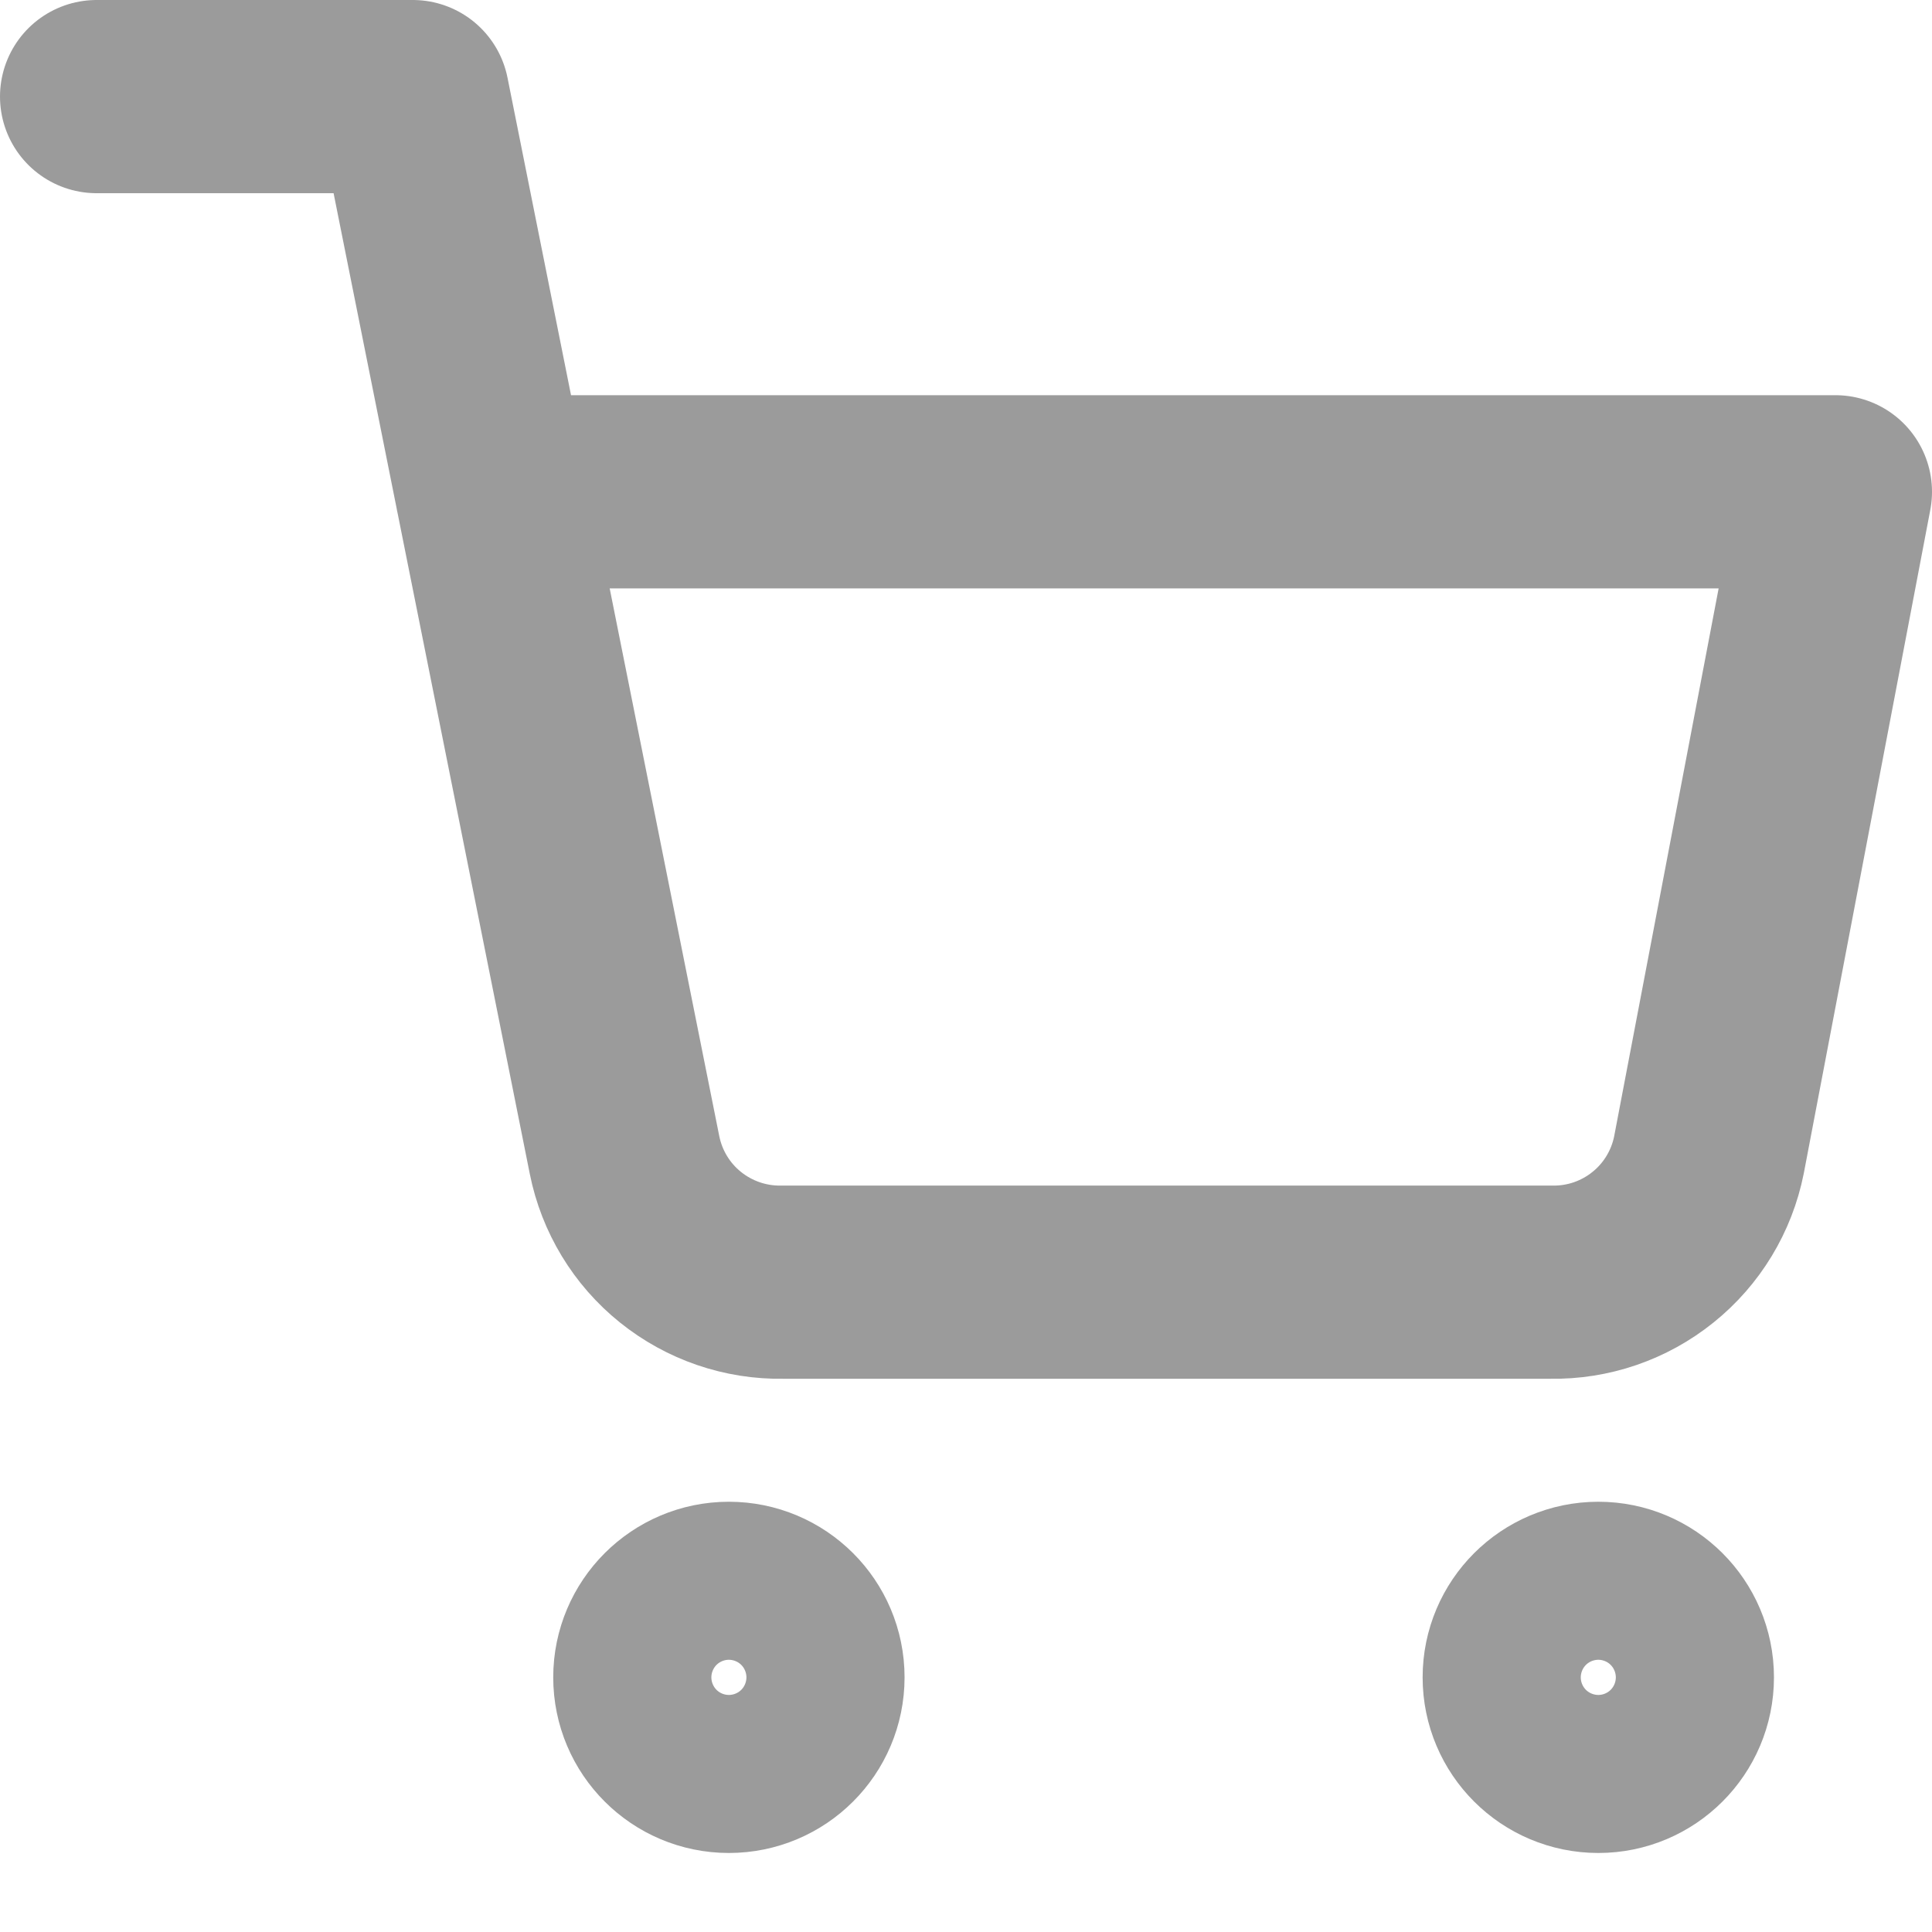
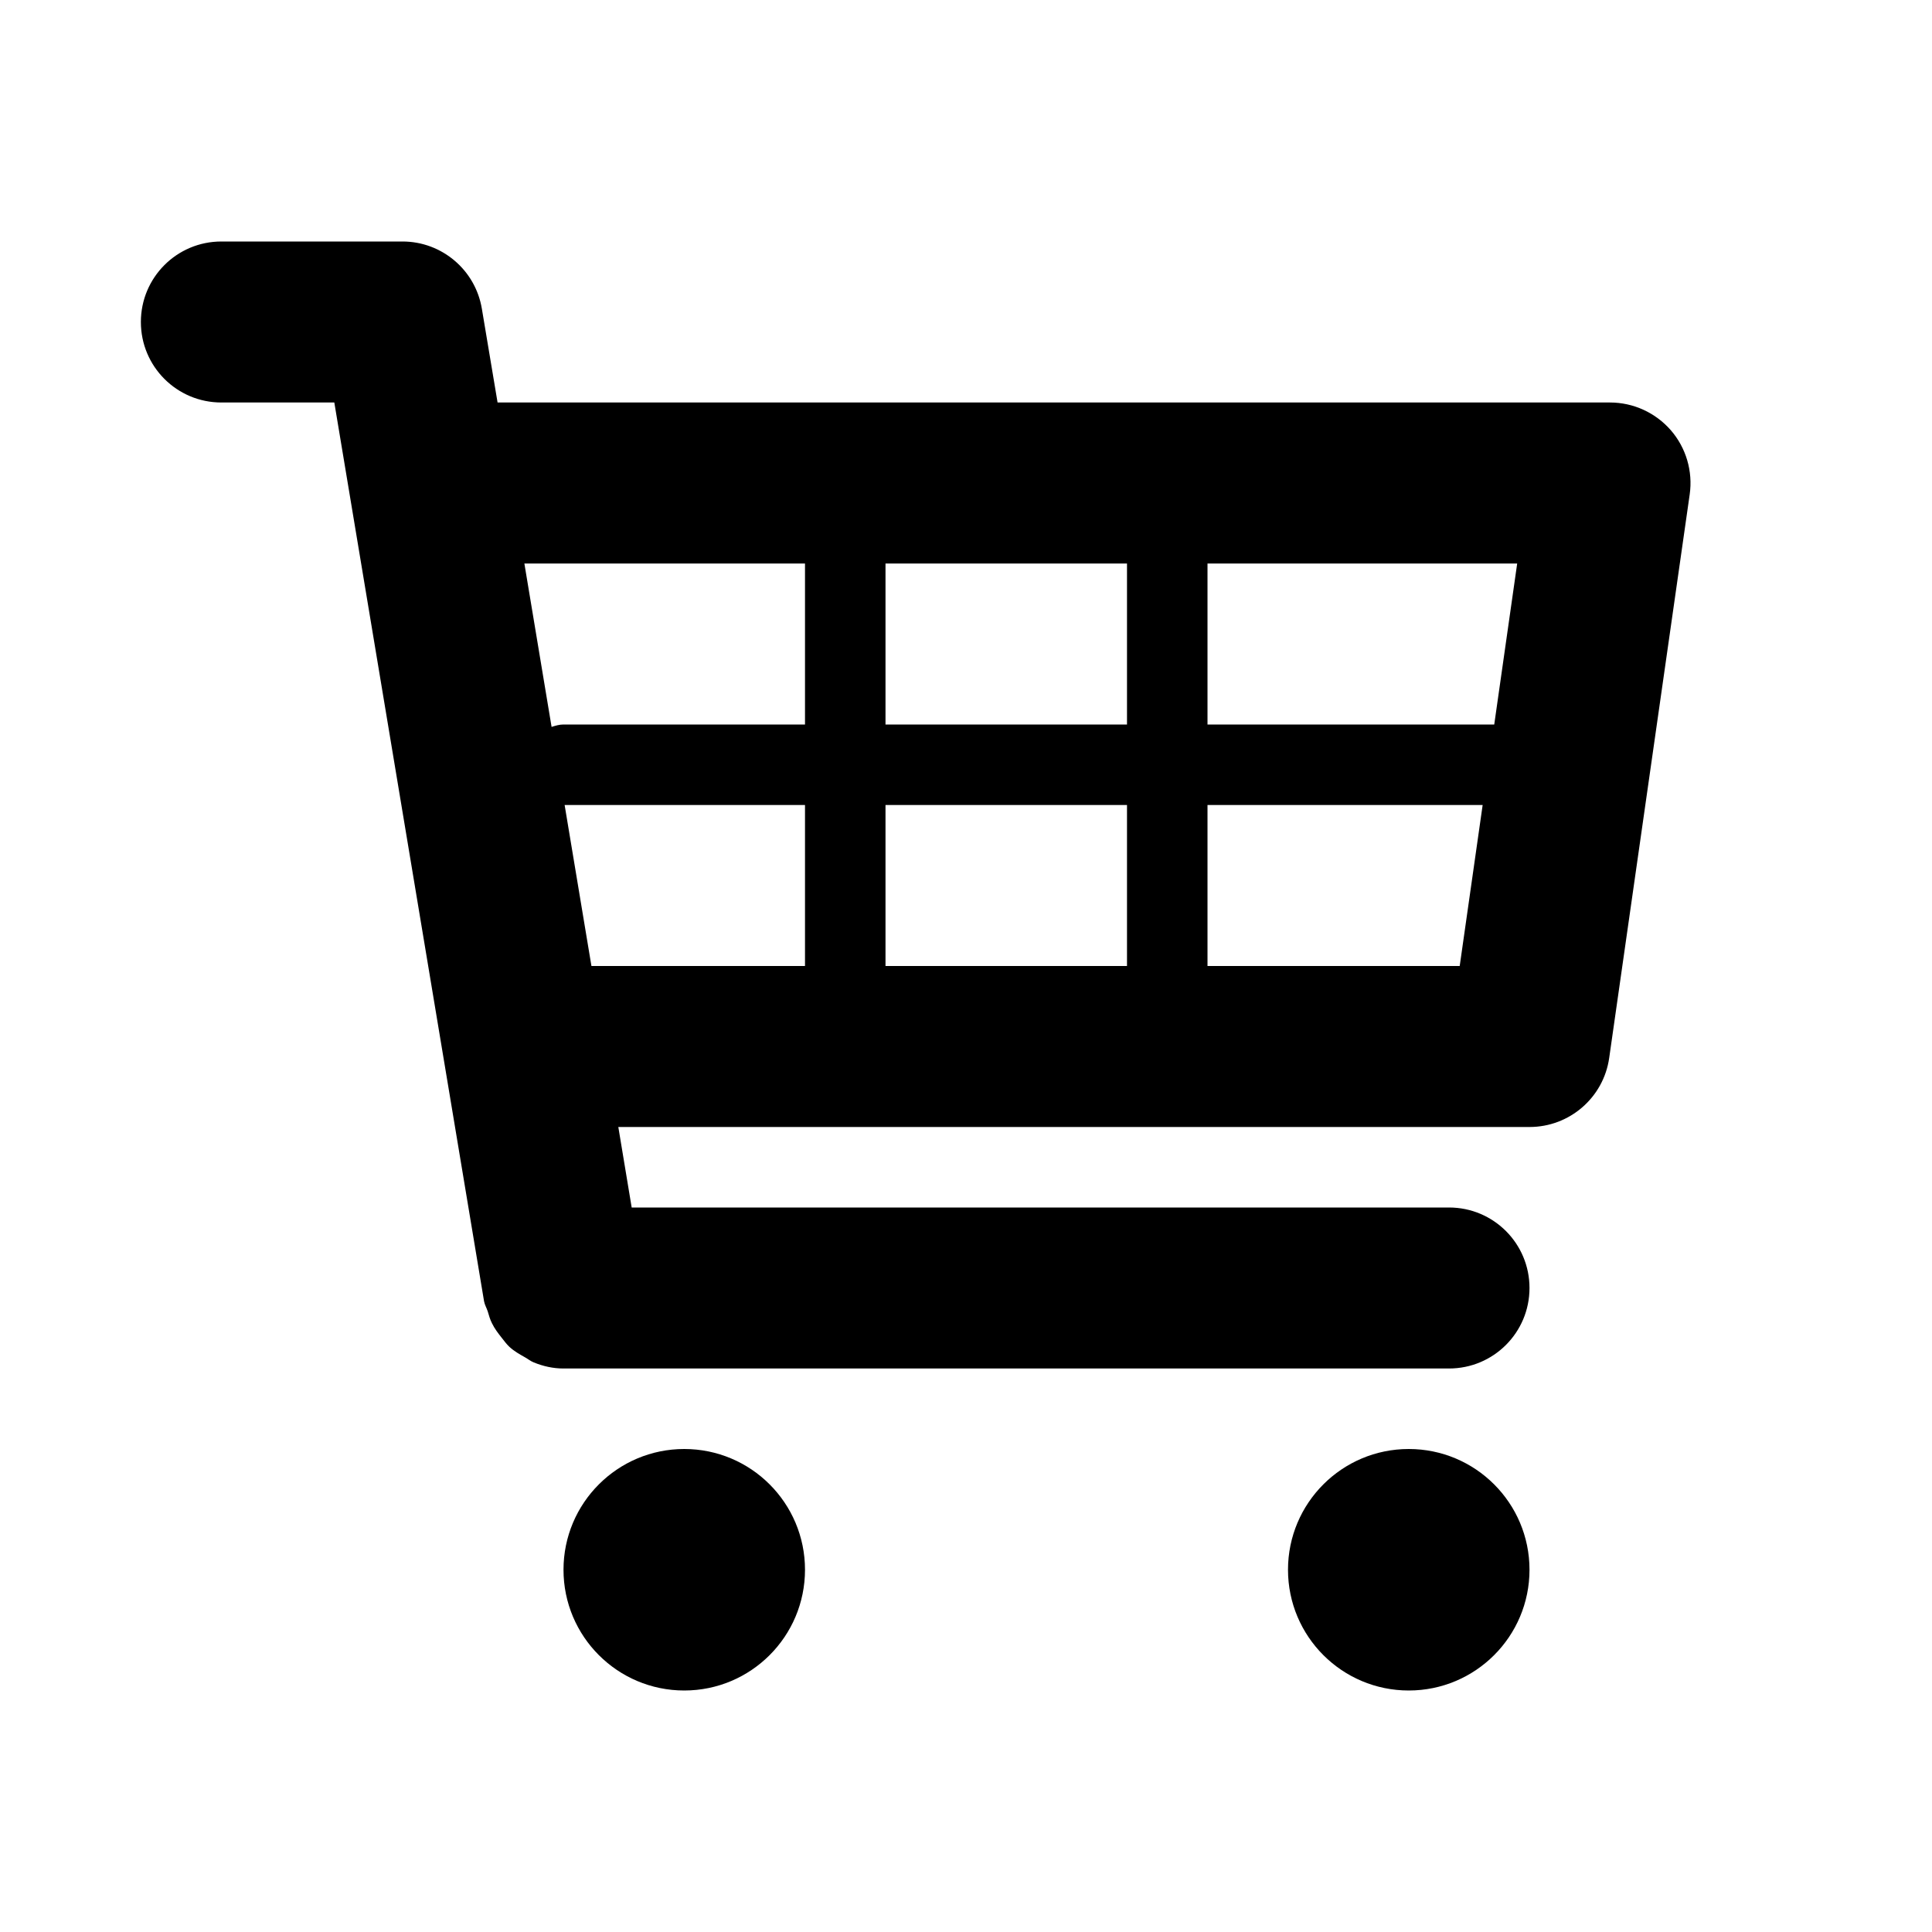
- <svg xmlns="http://www.w3.org/2000/svg" width="20" height="20" viewBox="0 0 20 20" fill="none">
-   <path d="M7.545 18.182C7.997 18.182 8.364 17.816 8.364 17.364C8.364 16.912 7.997 16.546 7.545 16.546C7.094 16.546 6.727 16.912 6.727 17.364C6.727 17.816 7.094 18.182 7.545 18.182Z" stroke="#9B9B9B" stroke-width="2" stroke-linecap="round" stroke-linejoin="round" />
-   <path d="M16.546 18.182C16.997 18.182 17.364 17.816 17.364 17.364C17.364 16.912 16.997 16.546 16.546 16.546C16.094 16.546 15.727 16.912 15.727 17.364C15.727 17.816 16.094 18.182 16.546 18.182Z" stroke="#9B9B9B" stroke-width="2" stroke-linecap="round" stroke-linejoin="round" />
-   <path d="M1 1H4.273L6.465 11.956C6.54 12.332 6.745 12.671 7.044 12.911C7.344 13.152 7.718 13.28 8.102 13.273H16.055C16.439 13.28 16.813 13.152 17.112 12.911C17.411 12.671 17.616 12.332 17.691 11.956L19 5.091H5.091" stroke="#9B9B9B" stroke-width="2" stroke-linecap="round" stroke-linejoin="round" />
+ <svg xmlns="http://www.w3.org/2000/svg" baseProfile="tiny" height="24px" version="1.2" viewBox="0 0 24 24" width="24px" xml:space="preserve">
+   <g id="Layer_1">
+     <g>
+       <path d="M20.756,5.345C20.565,5.126,20.29,5,20,5H6.181L5.986,3.836C5.906,3.354,5.489,3,5,3H2.75c-0.553,0-1,0.447-1,1    s0.447,1,1,1h1.403l1.86,11.164c0.008,0.045,0.031,0.082,0.045,0.124c0.016,0.053,0.029,0.103,0.054,0.151    c0.032,0.066,0.075,0.122,0.12,0.179c0.031,0.039,0.059,0.078,0.095,0.112c0.058,0.054,0.125,0.092,0.193,0.13    c0.038,0.021,0.071,0.049,0.112,0.065C6.748,16.972,6.87,17,6.999,17C7,17,18,17,18,17c0.553,0,1-0.447,1-1s-0.447-1-1-1H7.847    l-0.166-1H19c0.498,0,0.92-0.366,0.99-0.858l1-7C21.031,5.854,20.945,5.563,20.756,5.345z M18.847,7l-0.285,2H15V7H18.847z M14,7    v2h-3V7H14z M14,10v2h-3v-2H14z M10,7v2H7C6.947,9,6.899,9.015,6.852,9.03L6.514,7H10z M7.014,10H10v2H7.347L7.014,10z M15,12v-2    h3.418l-0.285,2H15z" />
+       <circle cx="8.5" cy="19.5" r="1.5" />
+       <circle cx="17.5" cy="19.5" r="1.5" />
+     </g>
+   </g>
</svg>
